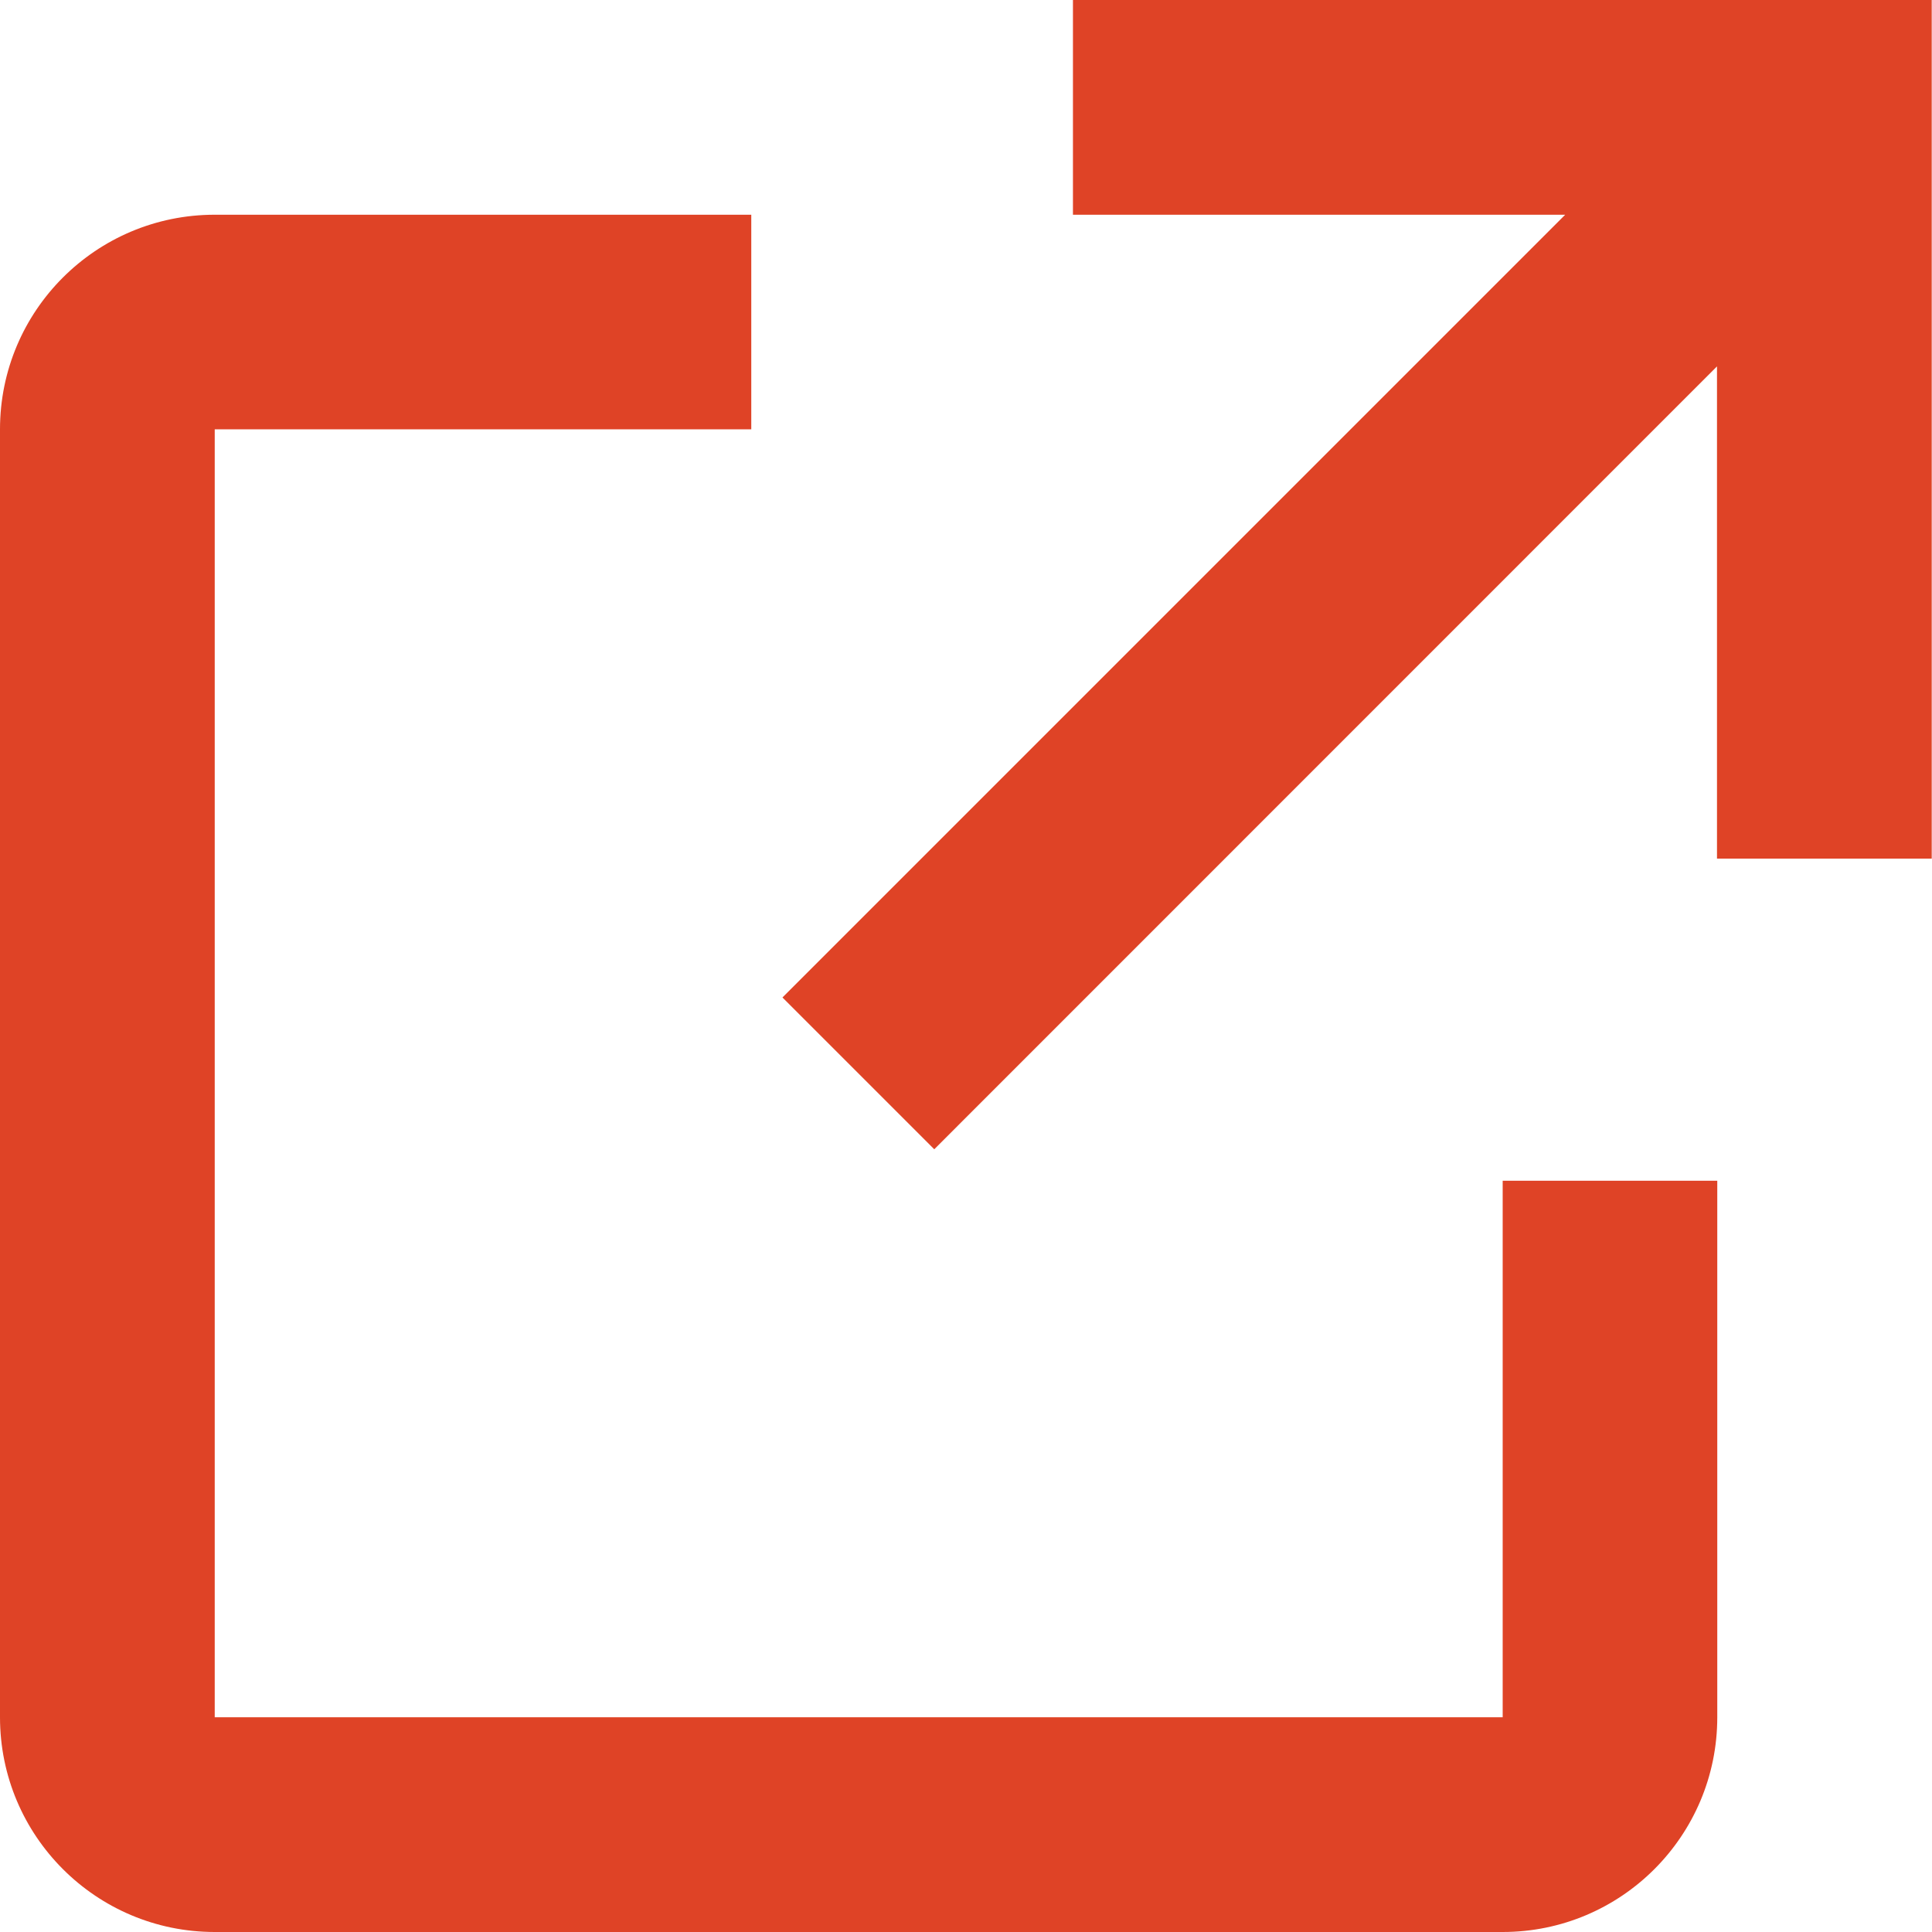
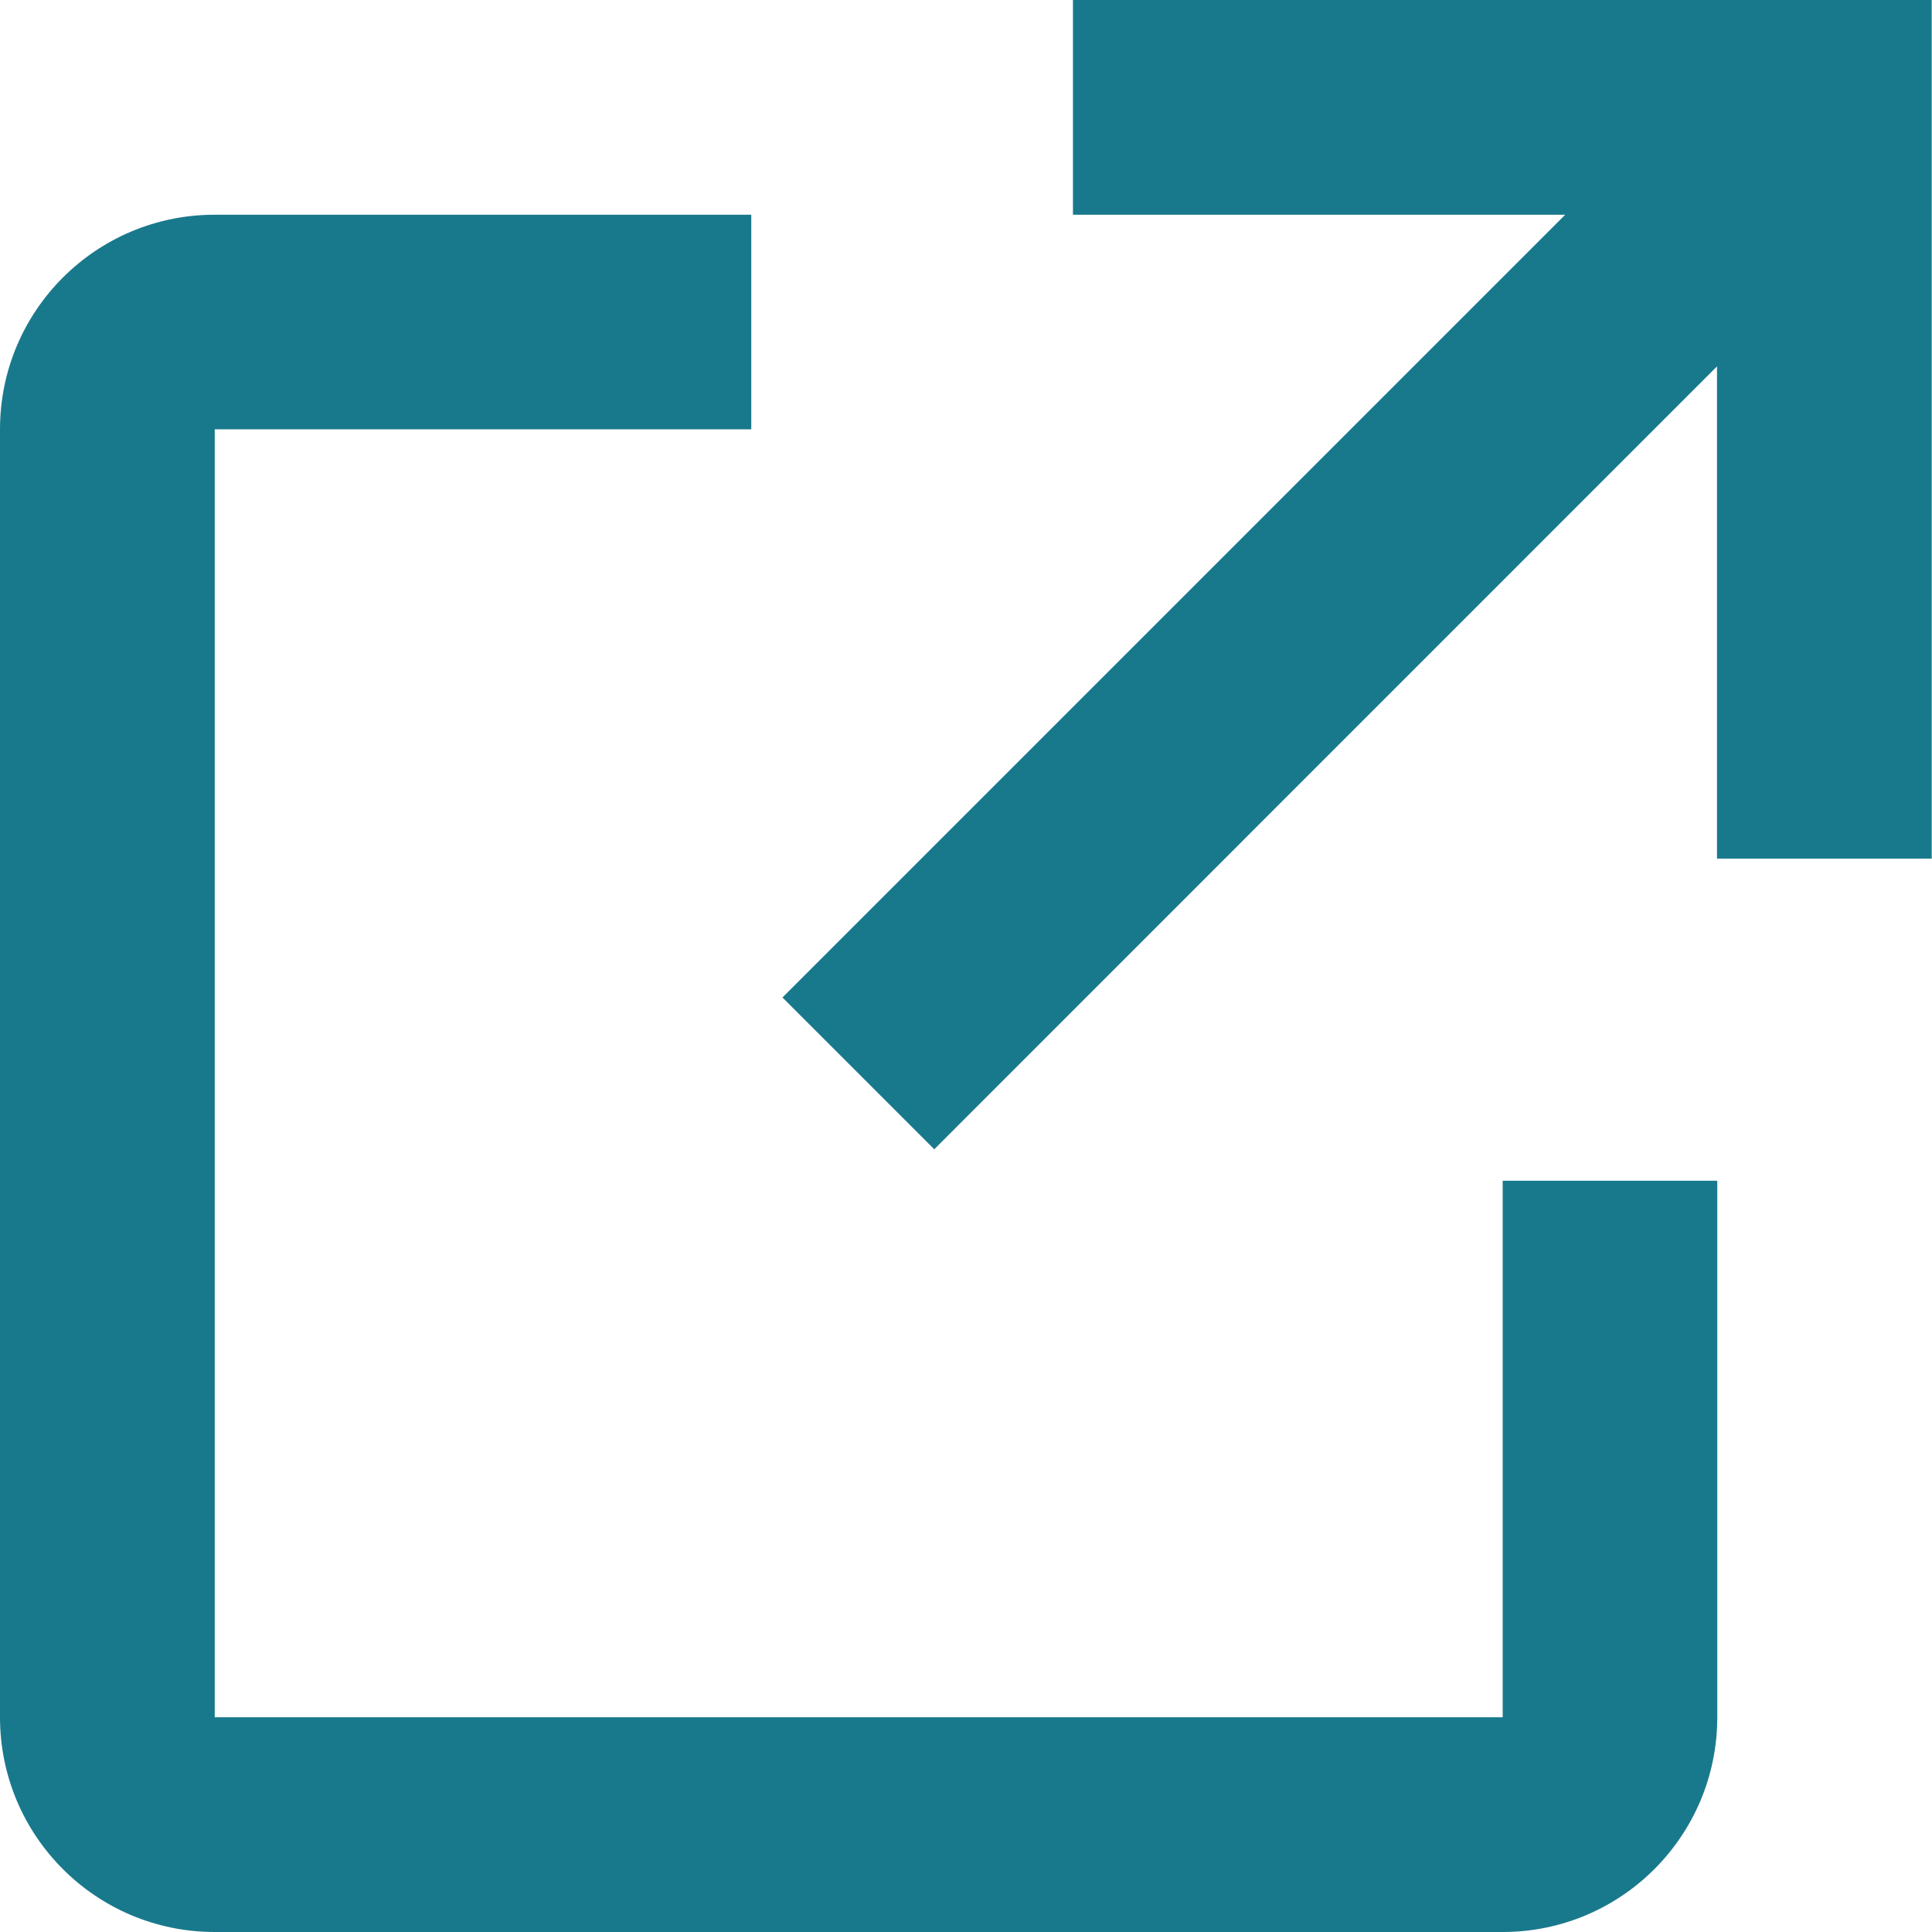
<svg xmlns="http://www.w3.org/2000/svg" width="14" height="14" viewBox="0 0 14 14" fill="none">
-   <path fill-rule="evenodd" clip-rule="evenodd" d="M6.77 8.328L12.442 2.655V6.222H13.998V0H7.775V1.556H11.342L5.67 7.228L6.77 8.328ZM12.444 12.444V8.556H10.889V12.444H1.556V3.111H5.444V1.556H1.556C0.696 1.556 0 2.252 0 3.111V12.444C0 13.303 0.696 14 1.556 14H10.889C11.748 14 12.444 13.303 12.444 12.444Z" fill="#DF4326" />
+   <path fill-rule="evenodd" clip-rule="evenodd" d="M6.77 8.328L12.442 2.655V6.222H13.998V0H7.775V1.556H11.342L5.67 7.228L6.77 8.328ZM12.444 12.444V8.556H10.889V12.444H1.556V3.111H5.444V1.556H1.556C0.696 1.556 0 2.252 0 3.111V12.444C0 13.303 0.696 14 1.556 14H10.889C11.748 14 12.444 13.303 12.444 12.444Z" fill="#19798C" />
</svg>
